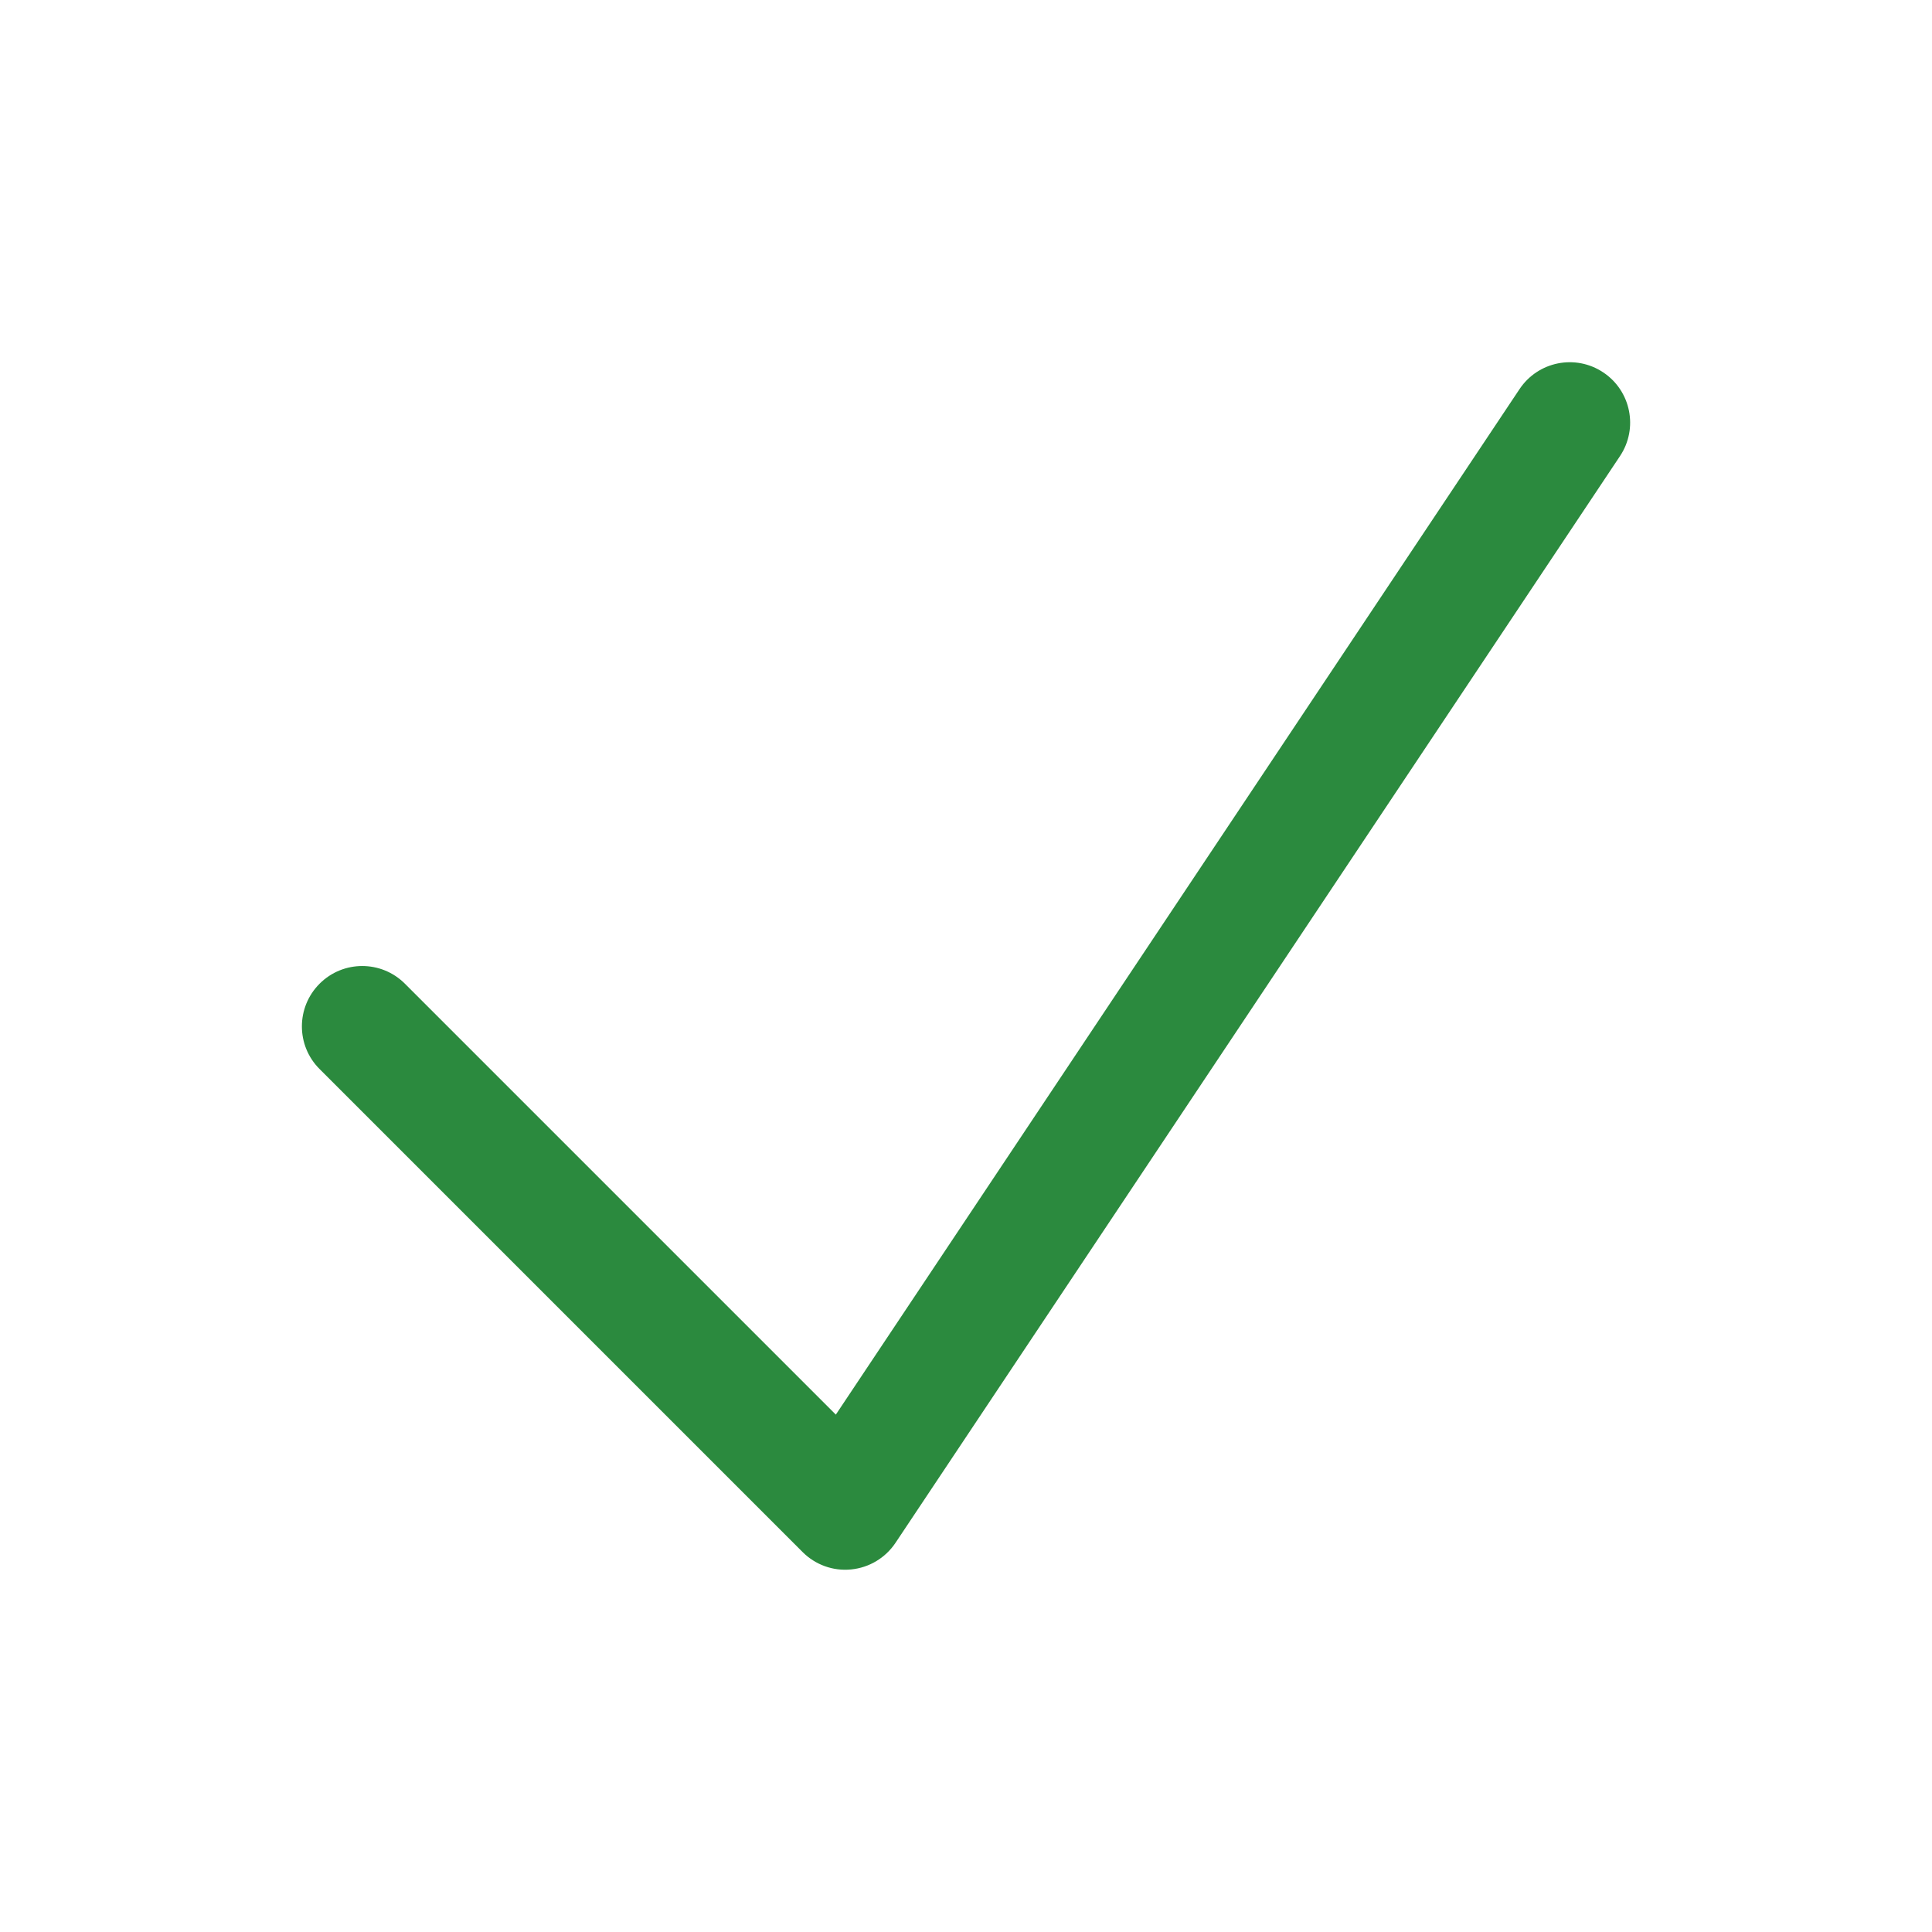
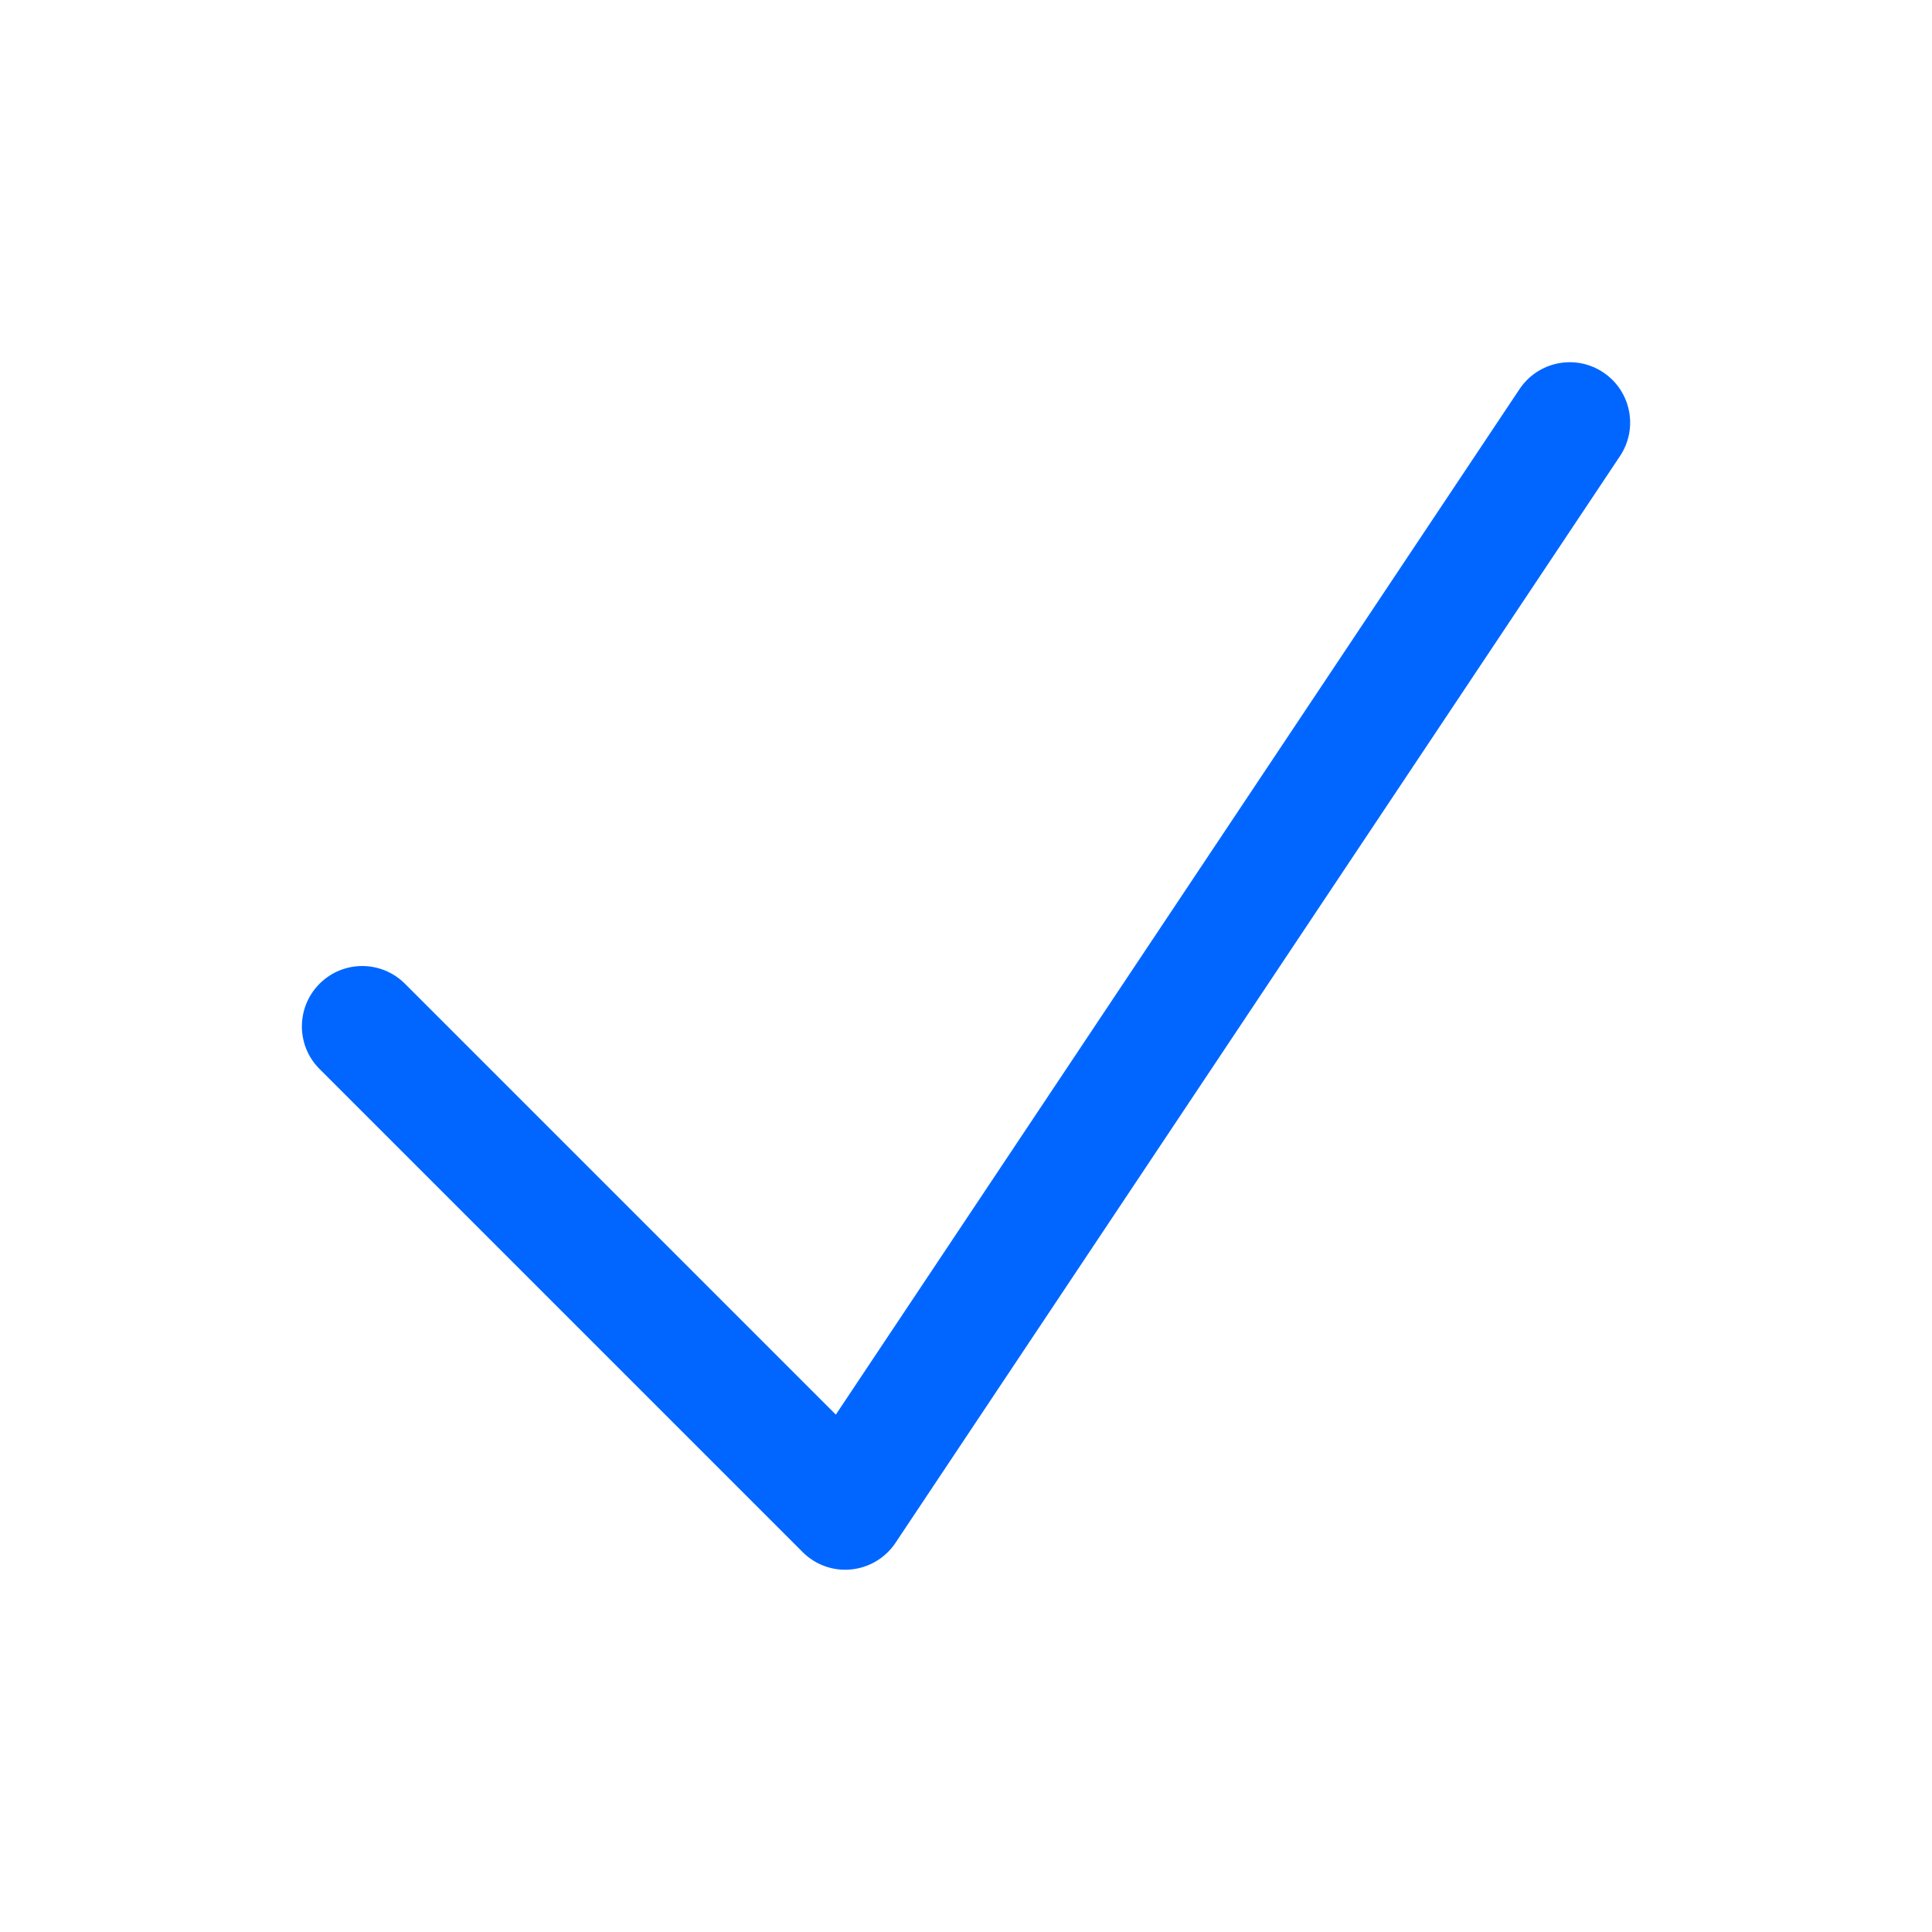
<svg xmlns="http://www.w3.org/2000/svg" width="24" height="24" viewBox="0 0 24 24" fill="none">
-   <path fill-rule="evenodd" clip-rule="evenodd" d="M19.916 4.626C20.261 4.856 20.354 5.321 20.124 5.666L11.124 19.166C10.999 19.353 10.797 19.474 10.574 19.496C10.35 19.519 10.129 19.439 9.97 19.28L3.97 13.28C3.677 12.988 3.677 12.513 3.97 12.22C4.263 11.927 4.737 11.927 5.03 12.22L10.383 17.573L18.876 4.834C19.106 4.489 19.571 4.396 19.916 4.626Z" fill="#2B8A3E" />
+   <path fill-rule="evenodd" clip-rule="evenodd" d="M19.916 4.626C20.261 4.856 20.354 5.321 20.124 5.666L11.124 19.166C10.999 19.353 10.797 19.474 10.574 19.496C10.35 19.519 10.129 19.439 9.97 19.28L3.97 13.28C3.677 12.988 3.677 12.513 3.97 12.22C4.263 11.927 4.737 11.927 5.03 12.22L10.383 17.573L18.876 4.834C19.106 4.489 19.571 4.396 19.916 4.626Z" fill="#0066FF" />
</svg>
